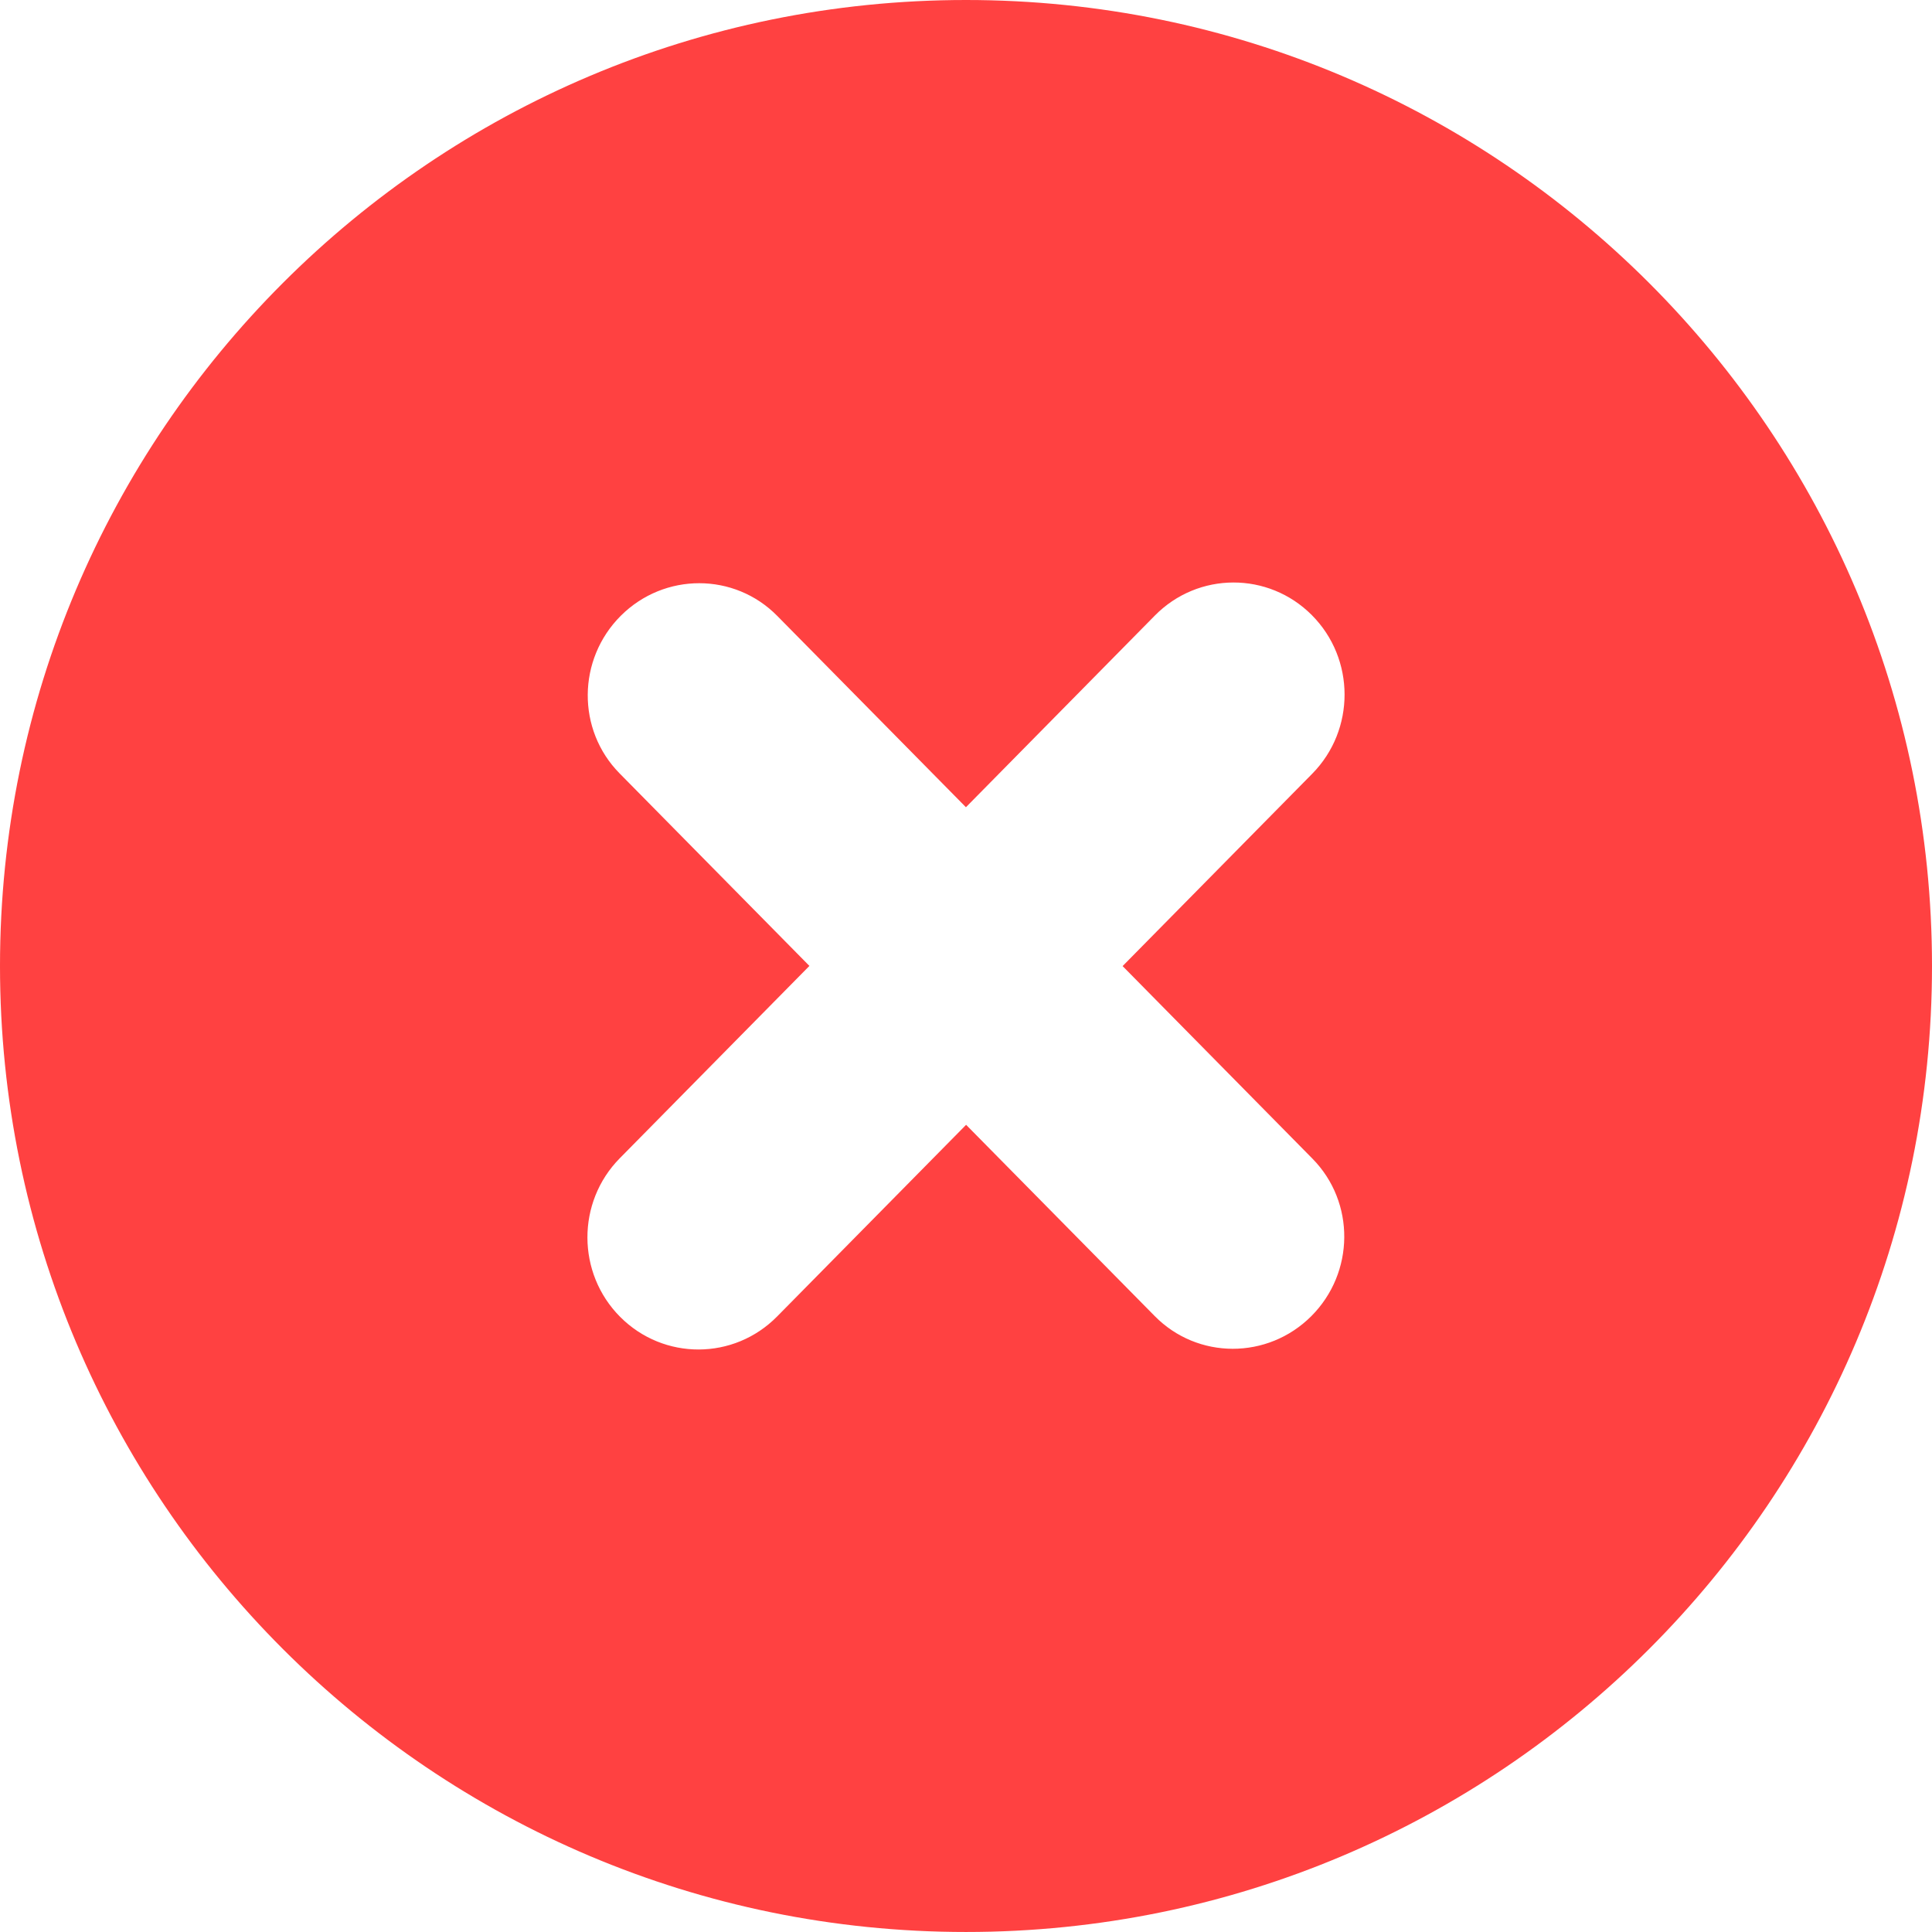
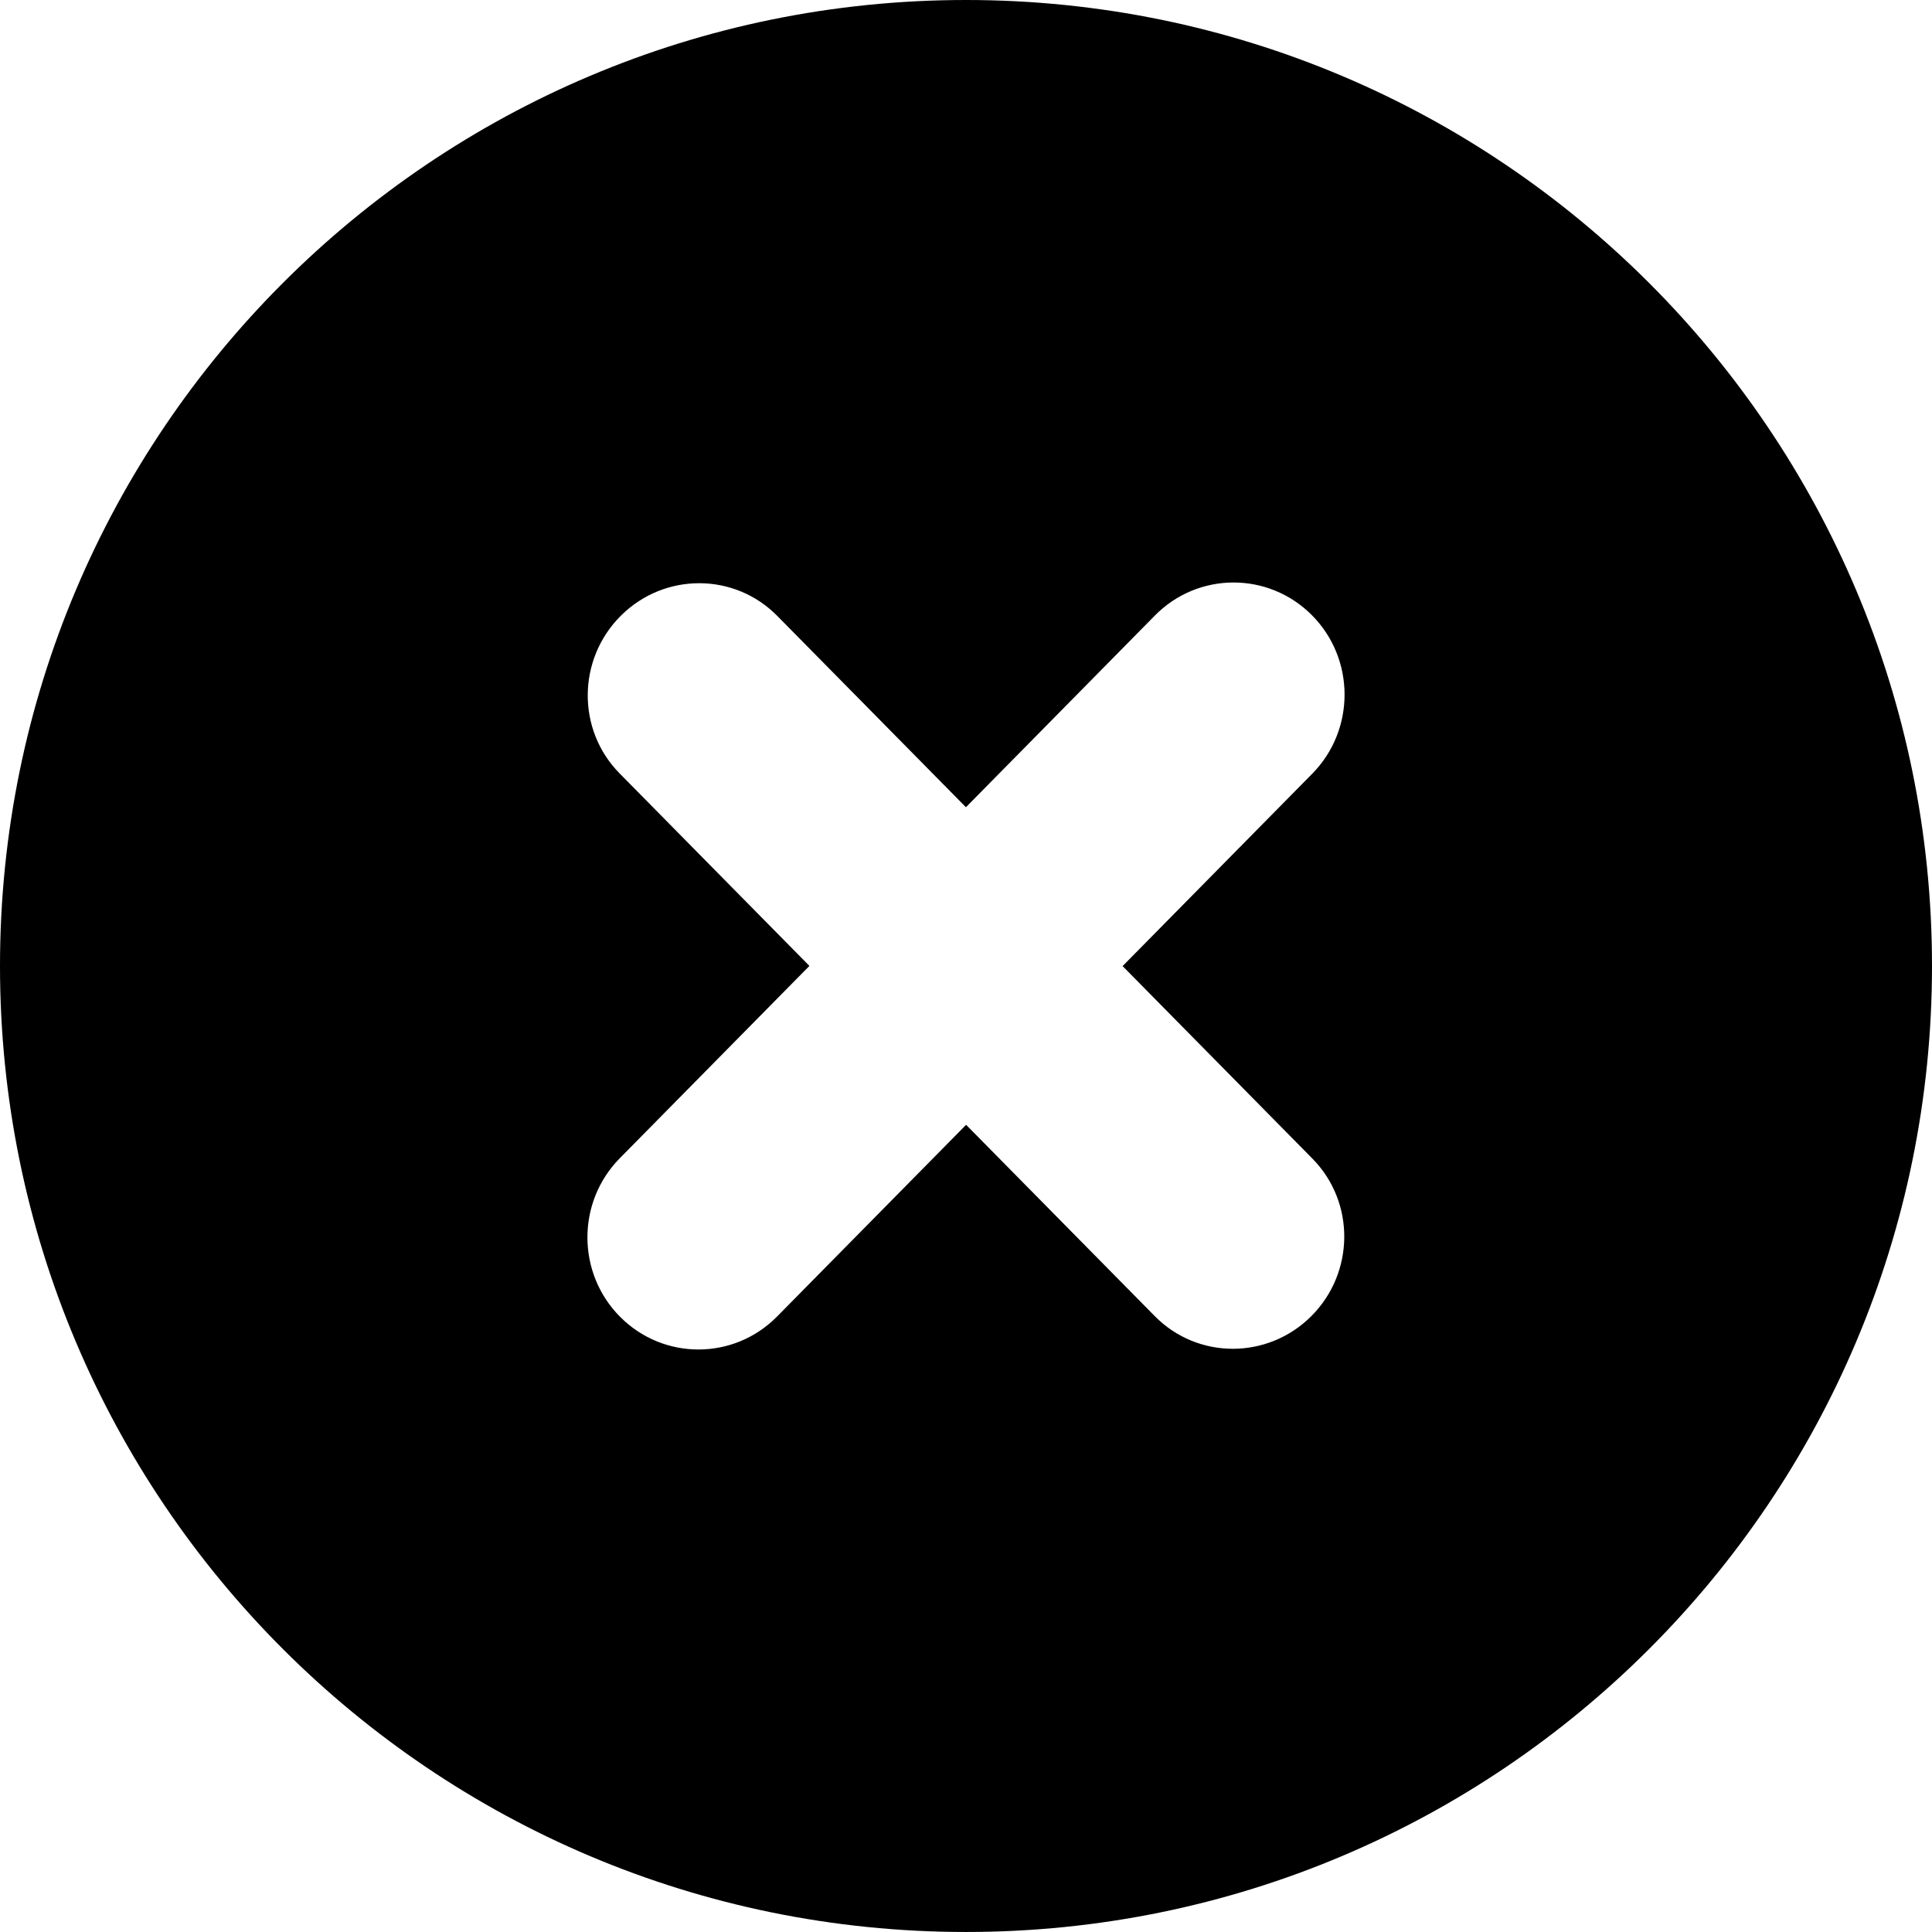
<svg xmlns="http://www.w3.org/2000/svg" version="1.1" id="Layer_1" x="0px" y="0px" width="122.879px" height="122.879px" viewBox="0 0 122.879 122.879" enable-background="new 0 0 122.879 122.879" xml:space="preserve">
  <g>
-     <path fill-rule="evenodd" clip-rule="evenodd" fill="#FF4141" d="M61.44,0c33.933,0,61.439,27.507,61.439,61.439 s-27.506,61.439-61.439,61.439C27.507,122.879,0,95.372,0,61.439S27.507,0,61.44,0L61.44,0z M73.451,39.151 c2.75-2.793,7.221-2.805,9.986-0.027c2.764,2.776,2.775,7.292,0.027,10.083L71.4,61.445l12.076,12.249 c2.729,2.77,2.689,7.257-0.08,10.022c-2.773,2.765-7.23,2.758-9.955-0.013L61.446,71.54L49.428,83.728 c-2.75,2.793-7.22,2.805-9.986,0.027c-2.763-2.776-2.776-7.293-0.027-10.084L51.48,61.434L39.403,49.185 c-2.728-2.769-2.689-7.256,0.082-10.022c2.772-2.765,7.229-2.758,9.953,0.013l11.997,12.165L73.451,39.151L73.451,39.151z" />
+     <path fill-rule="evenodd" clip-rule="evenodd" fill="#000000" d="M61.44,0c33.933,0,61.439,27.507,61.439,61.439 s-27.506,61.439-61.439,61.439C27.507,122.879,0,95.372,0,61.439S27.507,0,61.44,0L61.44,0z M73.451,39.151 c2.75-2.793,7.221-2.805,9.986-0.027c2.764,2.776,2.775,7.292,0.027,10.083L71.4,61.445l12.076,12.249 c2.729,2.77,2.689,7.257-0.08,10.022c-2.773,2.765-7.23,2.758-9.955-0.013L61.446,71.54L49.428,83.728 c-2.75,2.793-7.22,2.805-9.986,0.027c-2.763-2.776-2.776-7.293-0.027-10.084L51.48,61.434L39.403,49.185 c-2.728-2.769-2.689-7.256,0.082-10.022c2.772-2.765,7.229-2.758,9.953,0.013l11.997,12.165L73.451,39.151L73.451,39.151z" />
  </g>
</svg>
